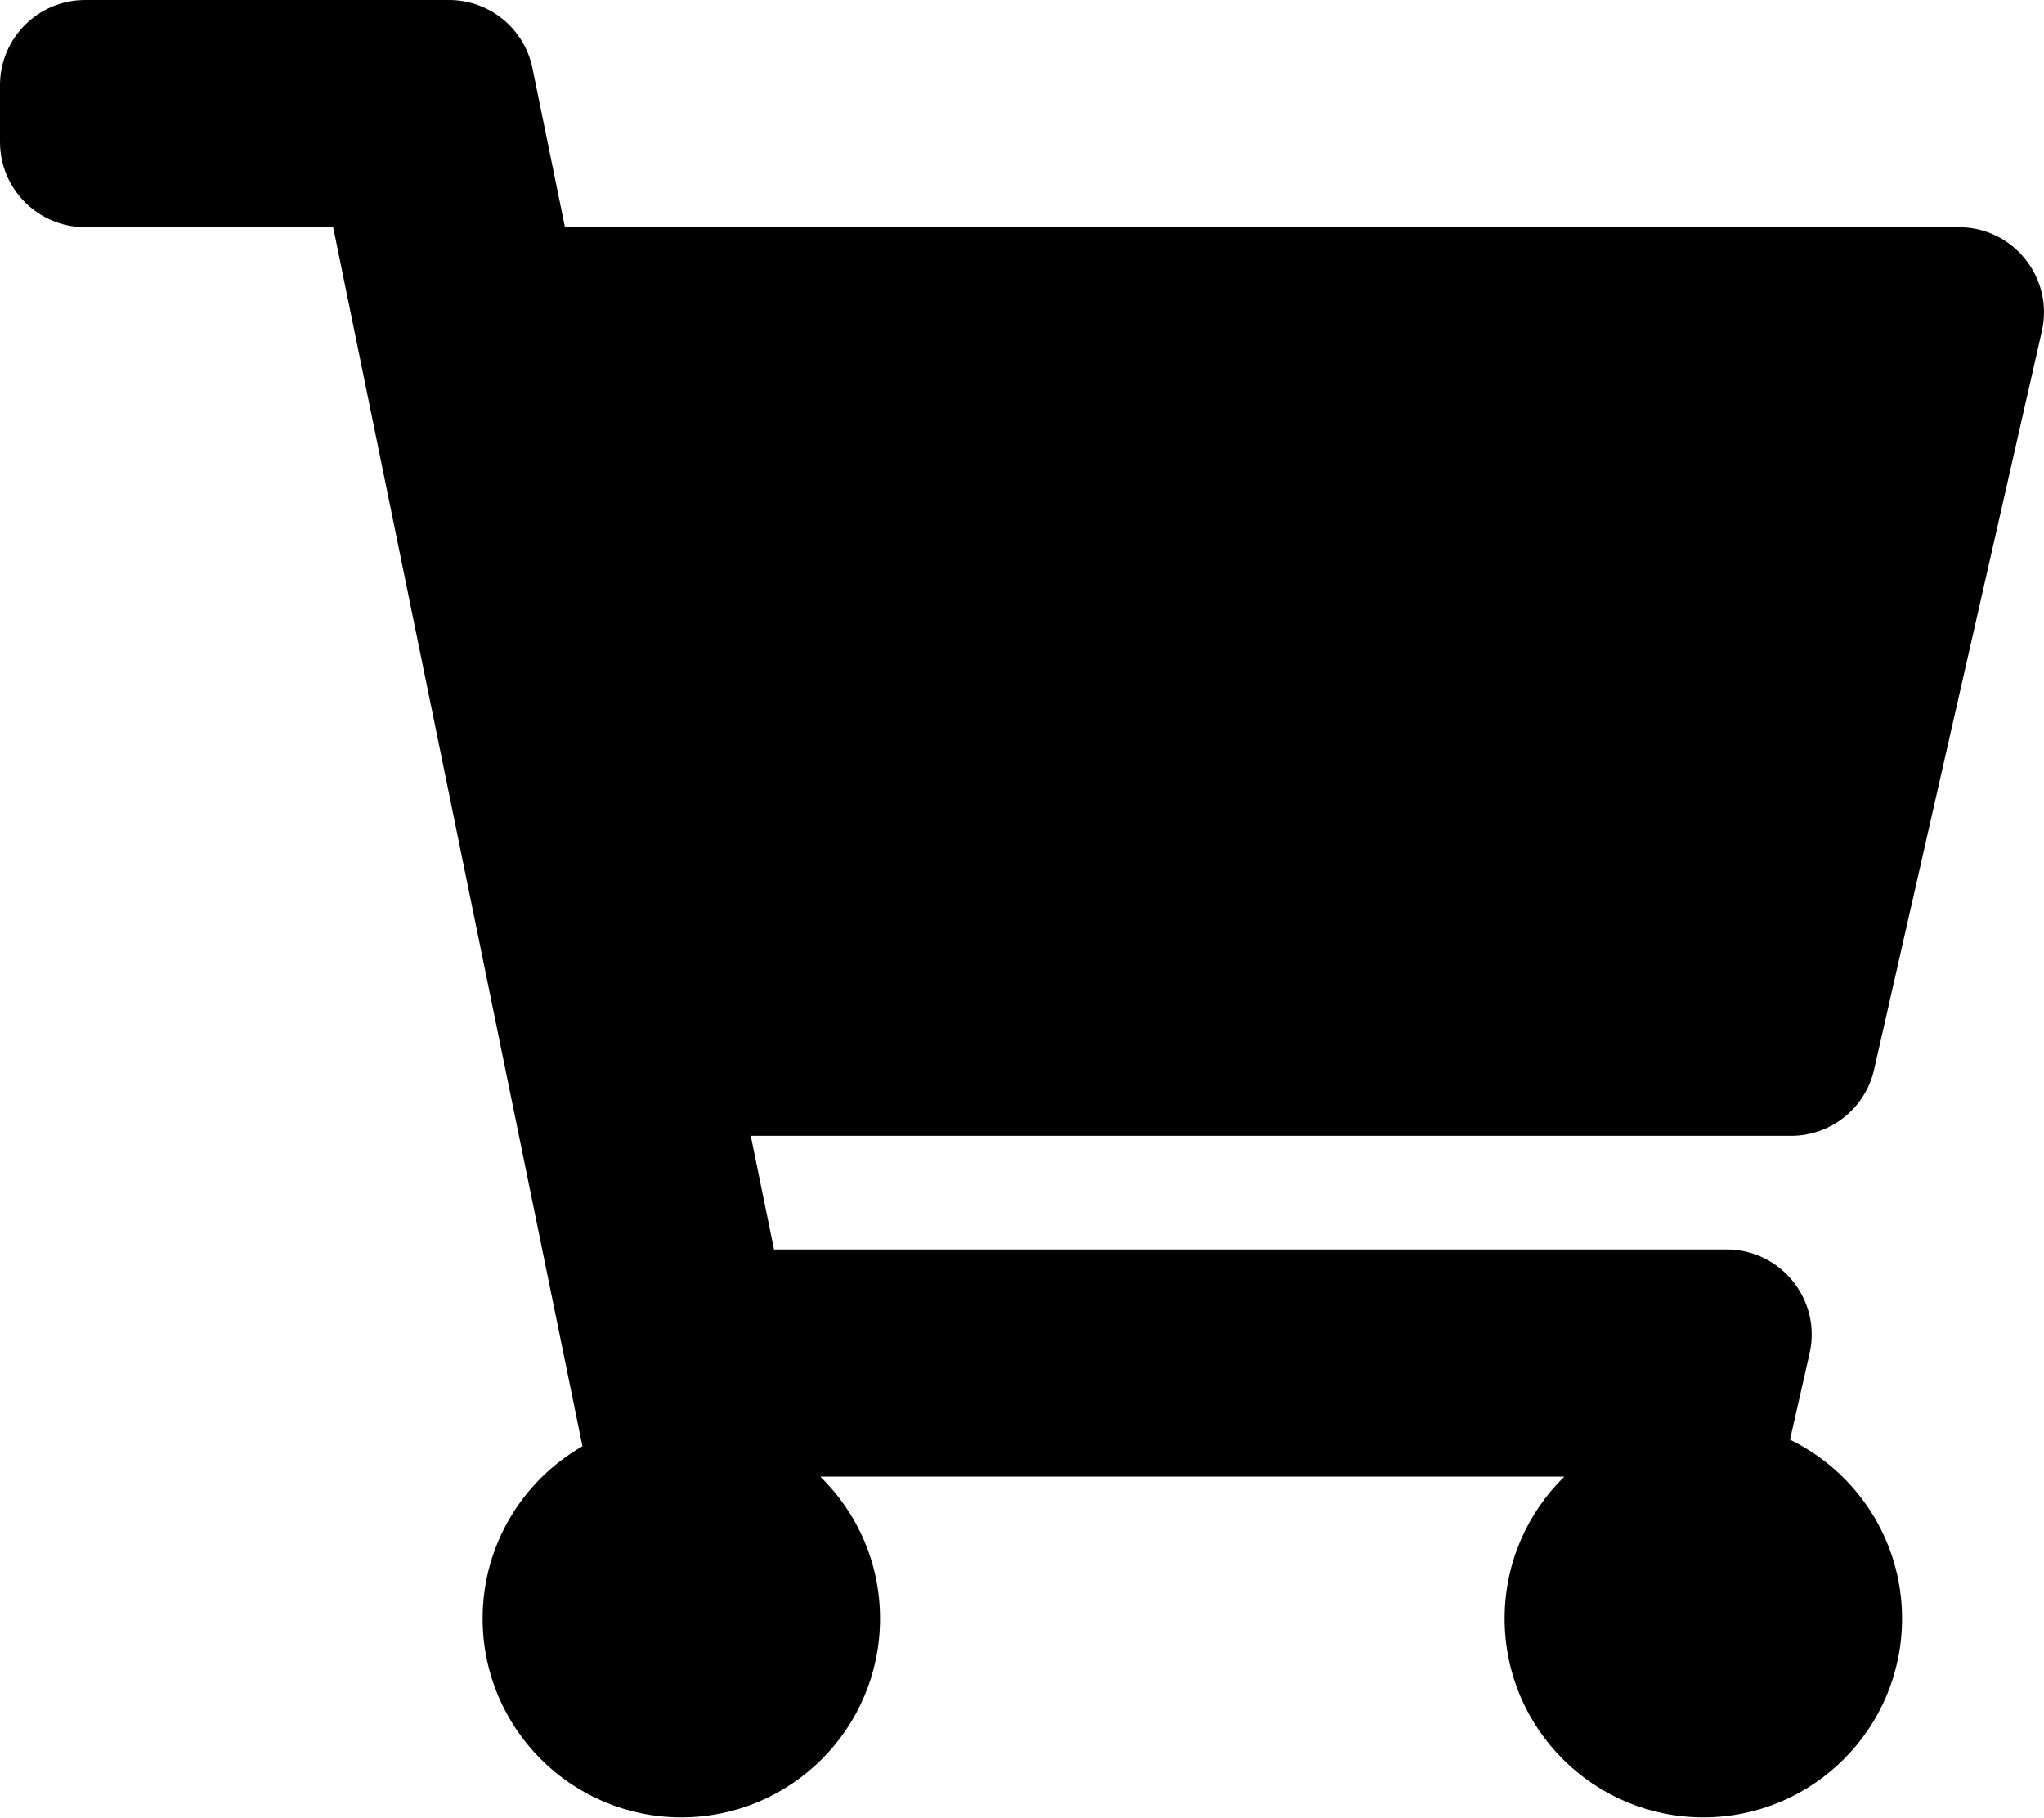
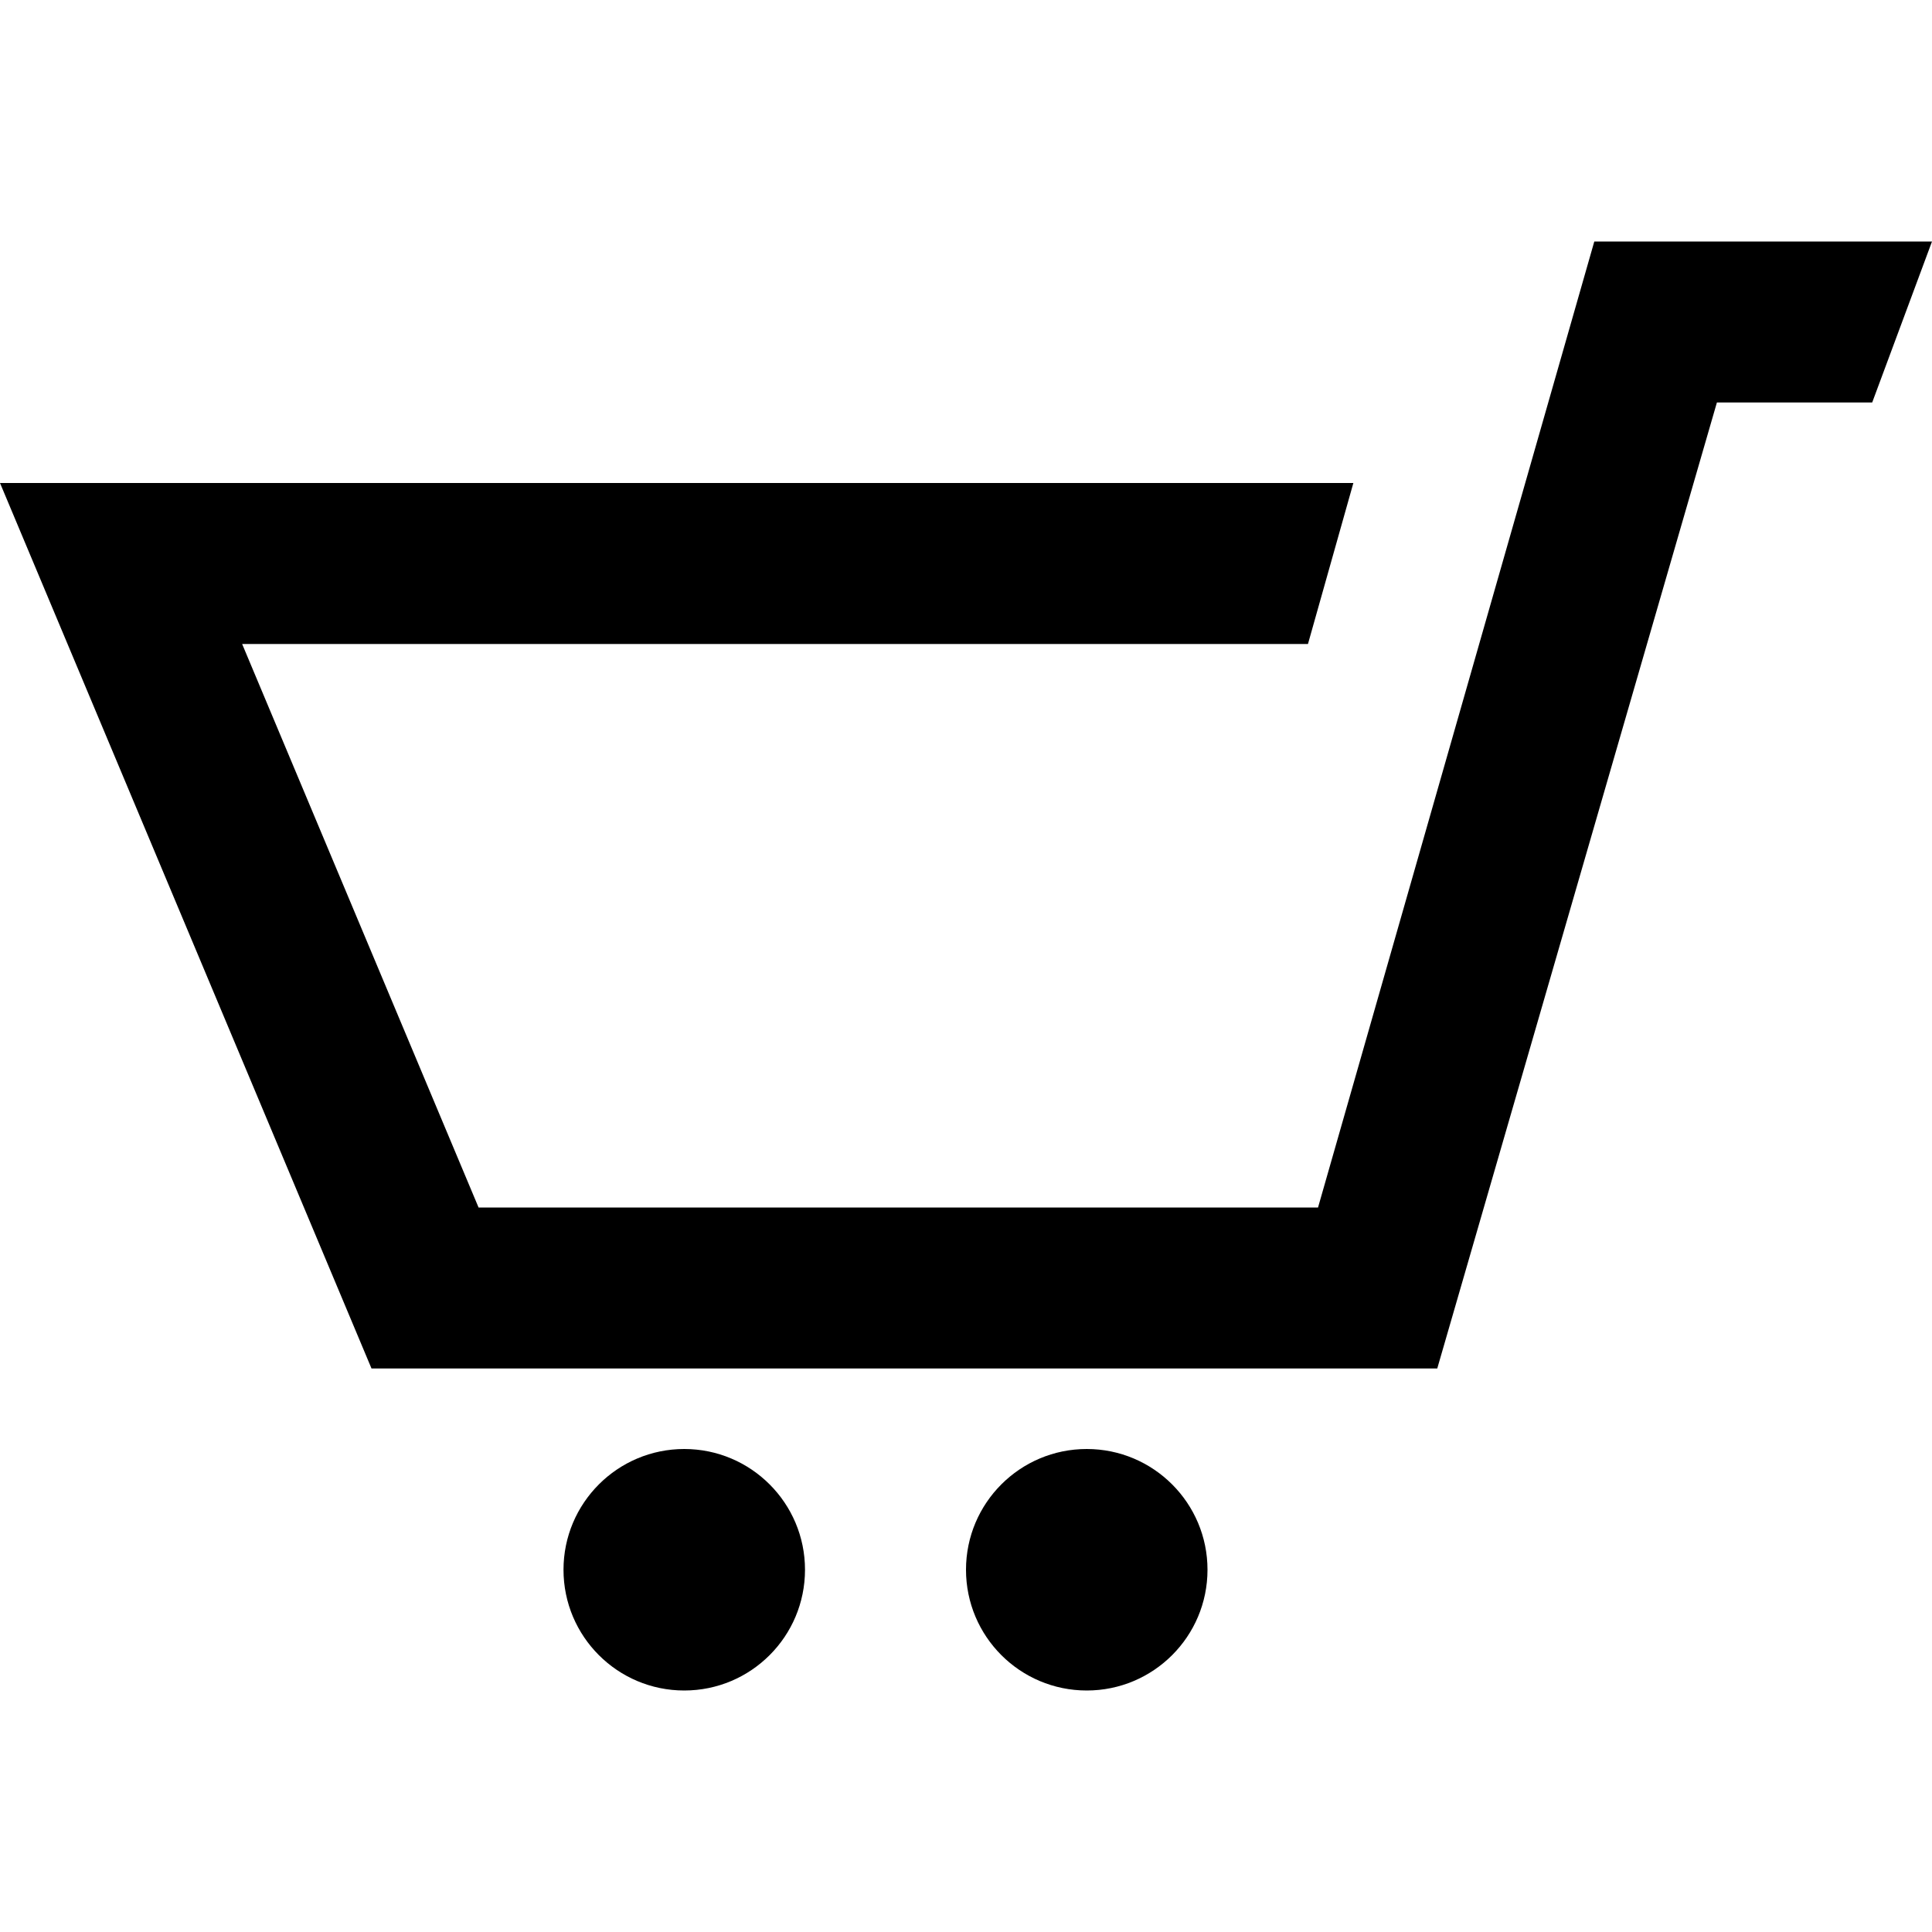
- <svg xmlns="http://www.w3.org/2000/svg" aria-hidden="true" data-prefix="fas" data-icon="shopping-cart" class="svg-inline--fa fa-shopping-cart fa-w-18" role="img" viewBox="0 0 576 512">
-   <path fill="currentColor" d="M528.12 301.319l47.273-208C578.806 78.301 567.391 64 551.99 64H159.208l-9.166-44.81C147.758 8.021 137.93 0 126.529 0H24C10.745 0 0 10.745 0 24v16c0 13.255 10.745 24 24 24h69.883l70.248 343.435C147.325 417.1 136 435.222 136 456c0 30.928 25.072 56 56 56s56-25.072 56-56c0-15.674-6.447-29.835-16.824-40h209.647C430.447 426.165 424 440.326 424 456c0 30.928 25.072 56 56 56s56-25.072 56-56c0-22.172-12.888-41.332-31.579-50.405l5.517-24.276c3.413-15.018-8.002-29.319-23.403-29.319H218.117l-6.545-32h293.145c11.206 0 20.92-7.754 23.403-18.681z" />
+ <svg xmlns="http://www.w3.org/2000/svg" width="24" height="24" viewBox="0 0 24 24">
+   <path d="M24 3l-.743 2h-1.929l-3.474 12h-13.239l-4.615-11h16.812l-.564 2h-13.24l2.937 7h10.428l3.432-12h4.195zm-15.5 15c-.828 0-1.5.672-1.5 1.5 0 .829.672 1.5 1.5 1.5s1.5-.671 1.5-1.5c0-.828-.672-1.5-1.5-1.5zm6.9-7-1.9 7c-.828 0-1.5.671-1.5 1.5s.672 1.5 1.5 1.5 1.5-.671 1.5-1.5c0-.828-.672-1.5-1.5-1.5z" />
</svg>
